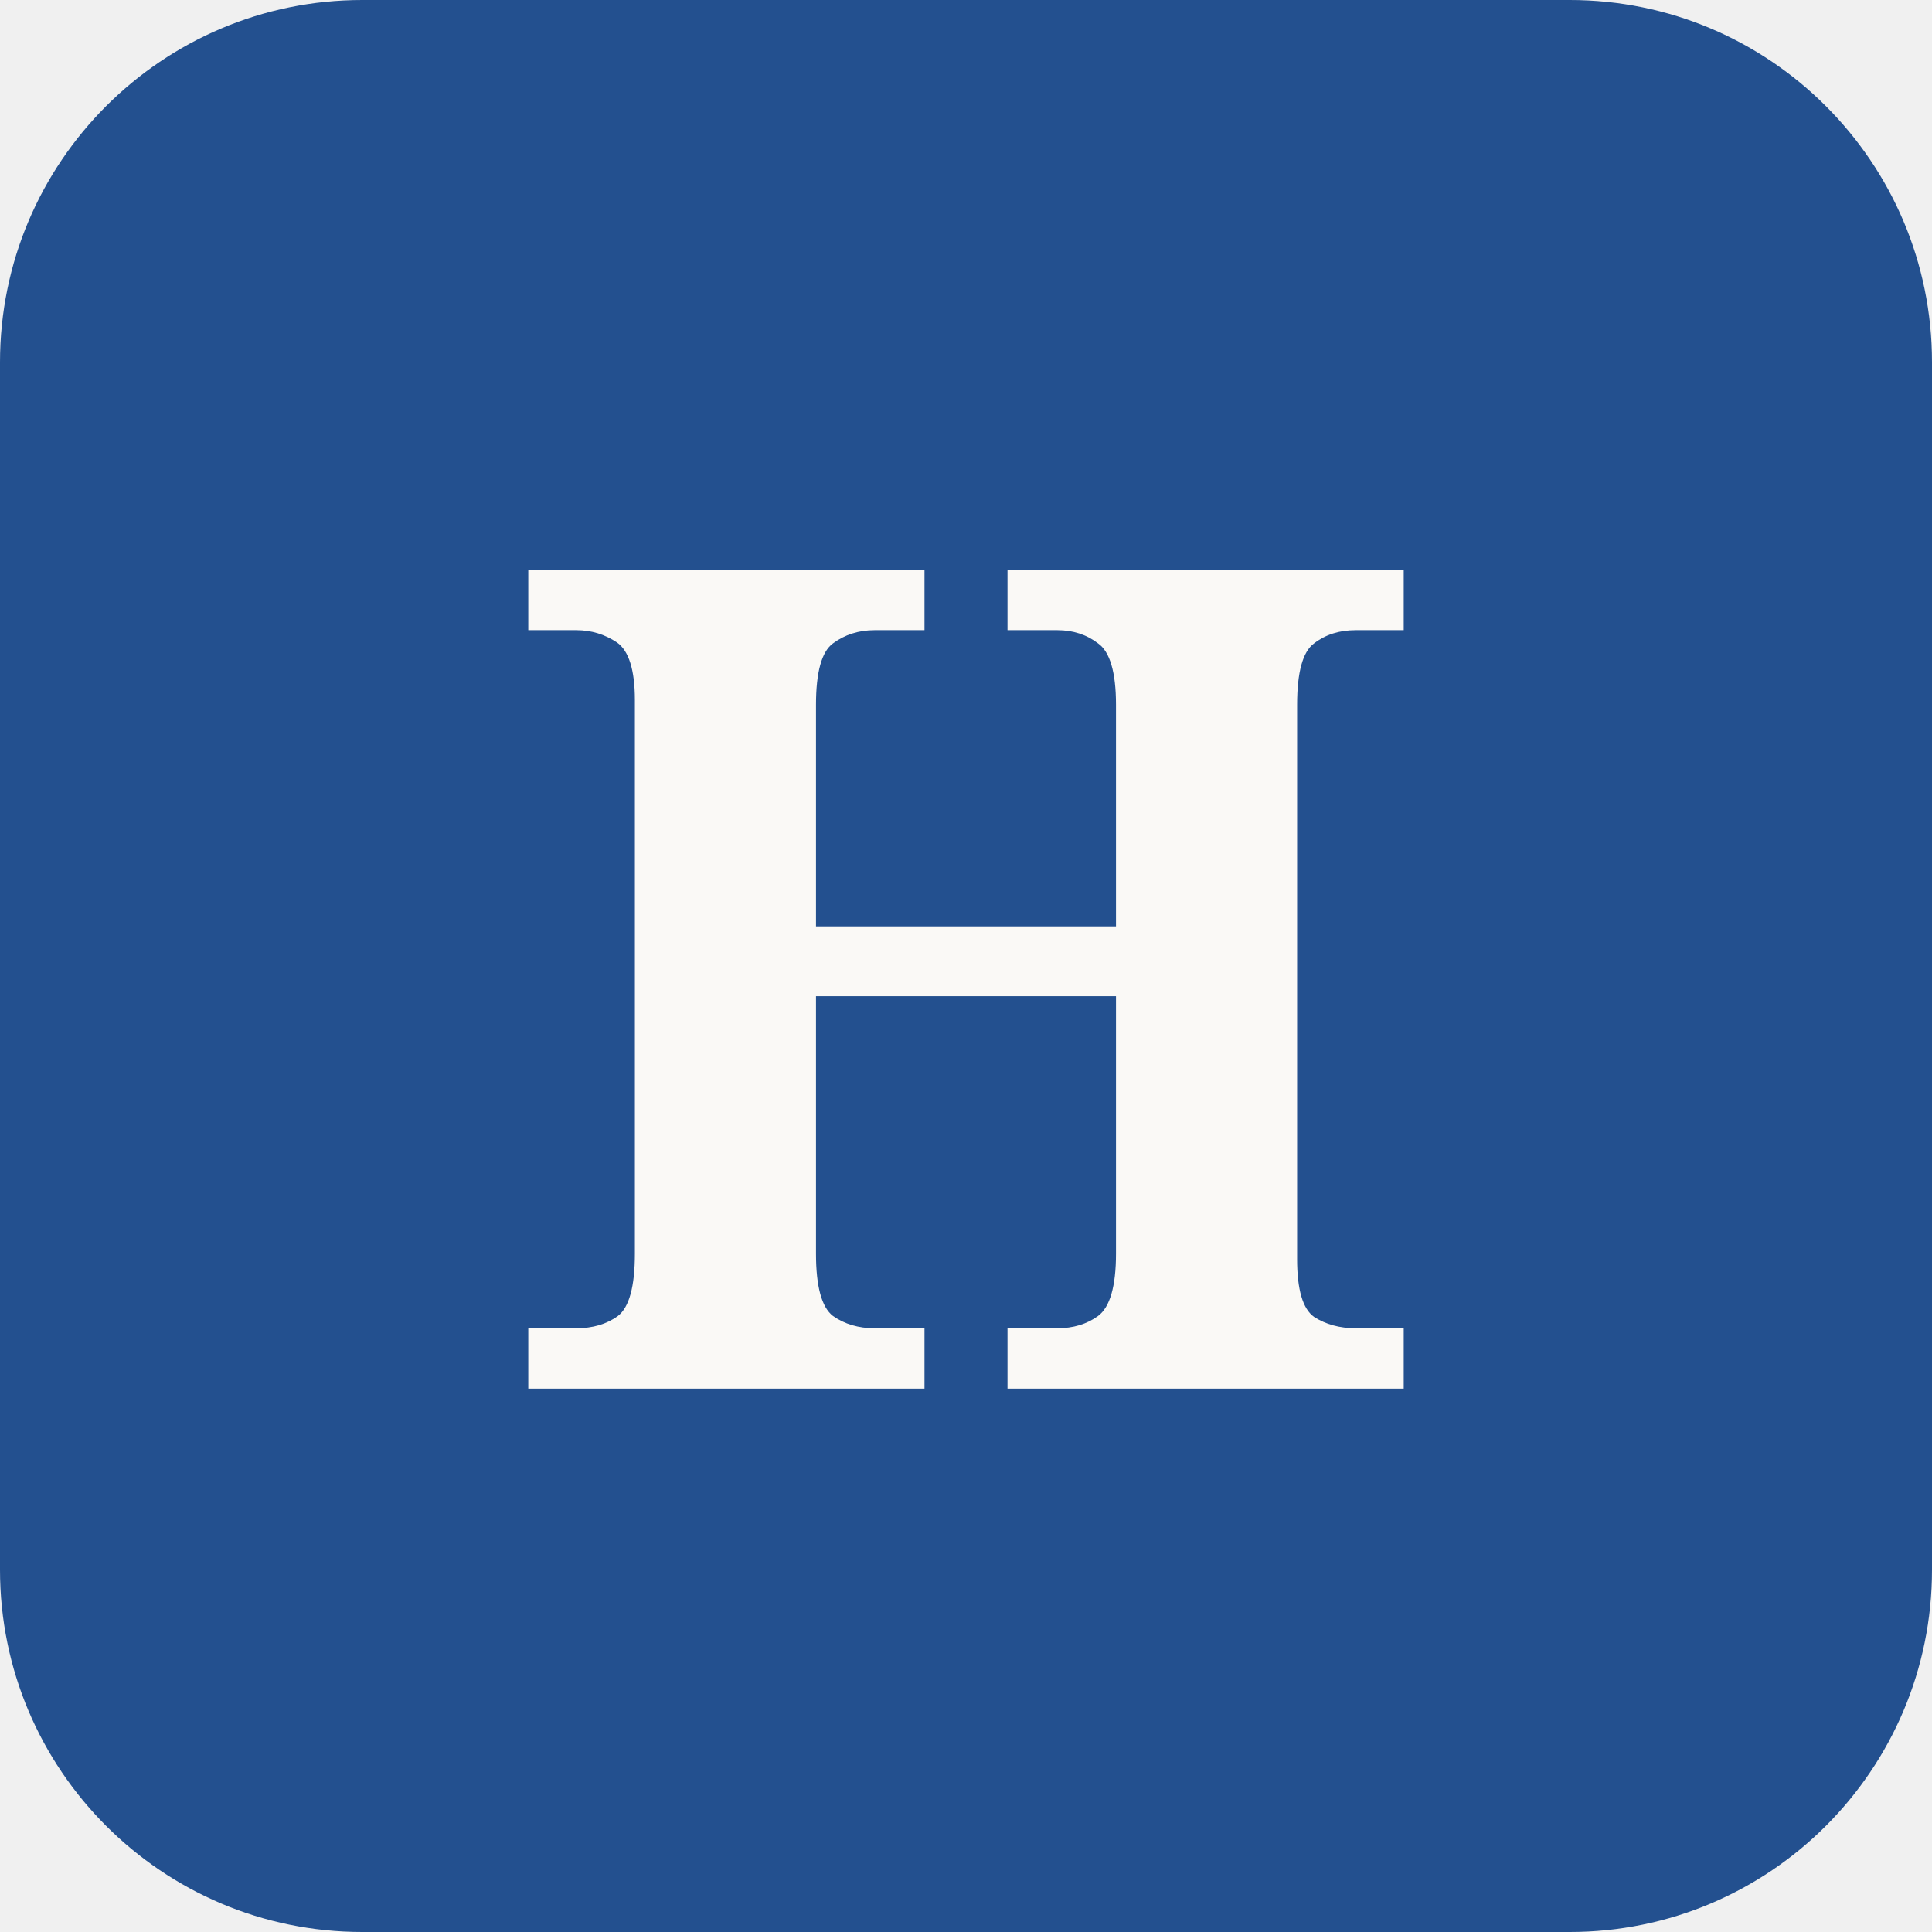
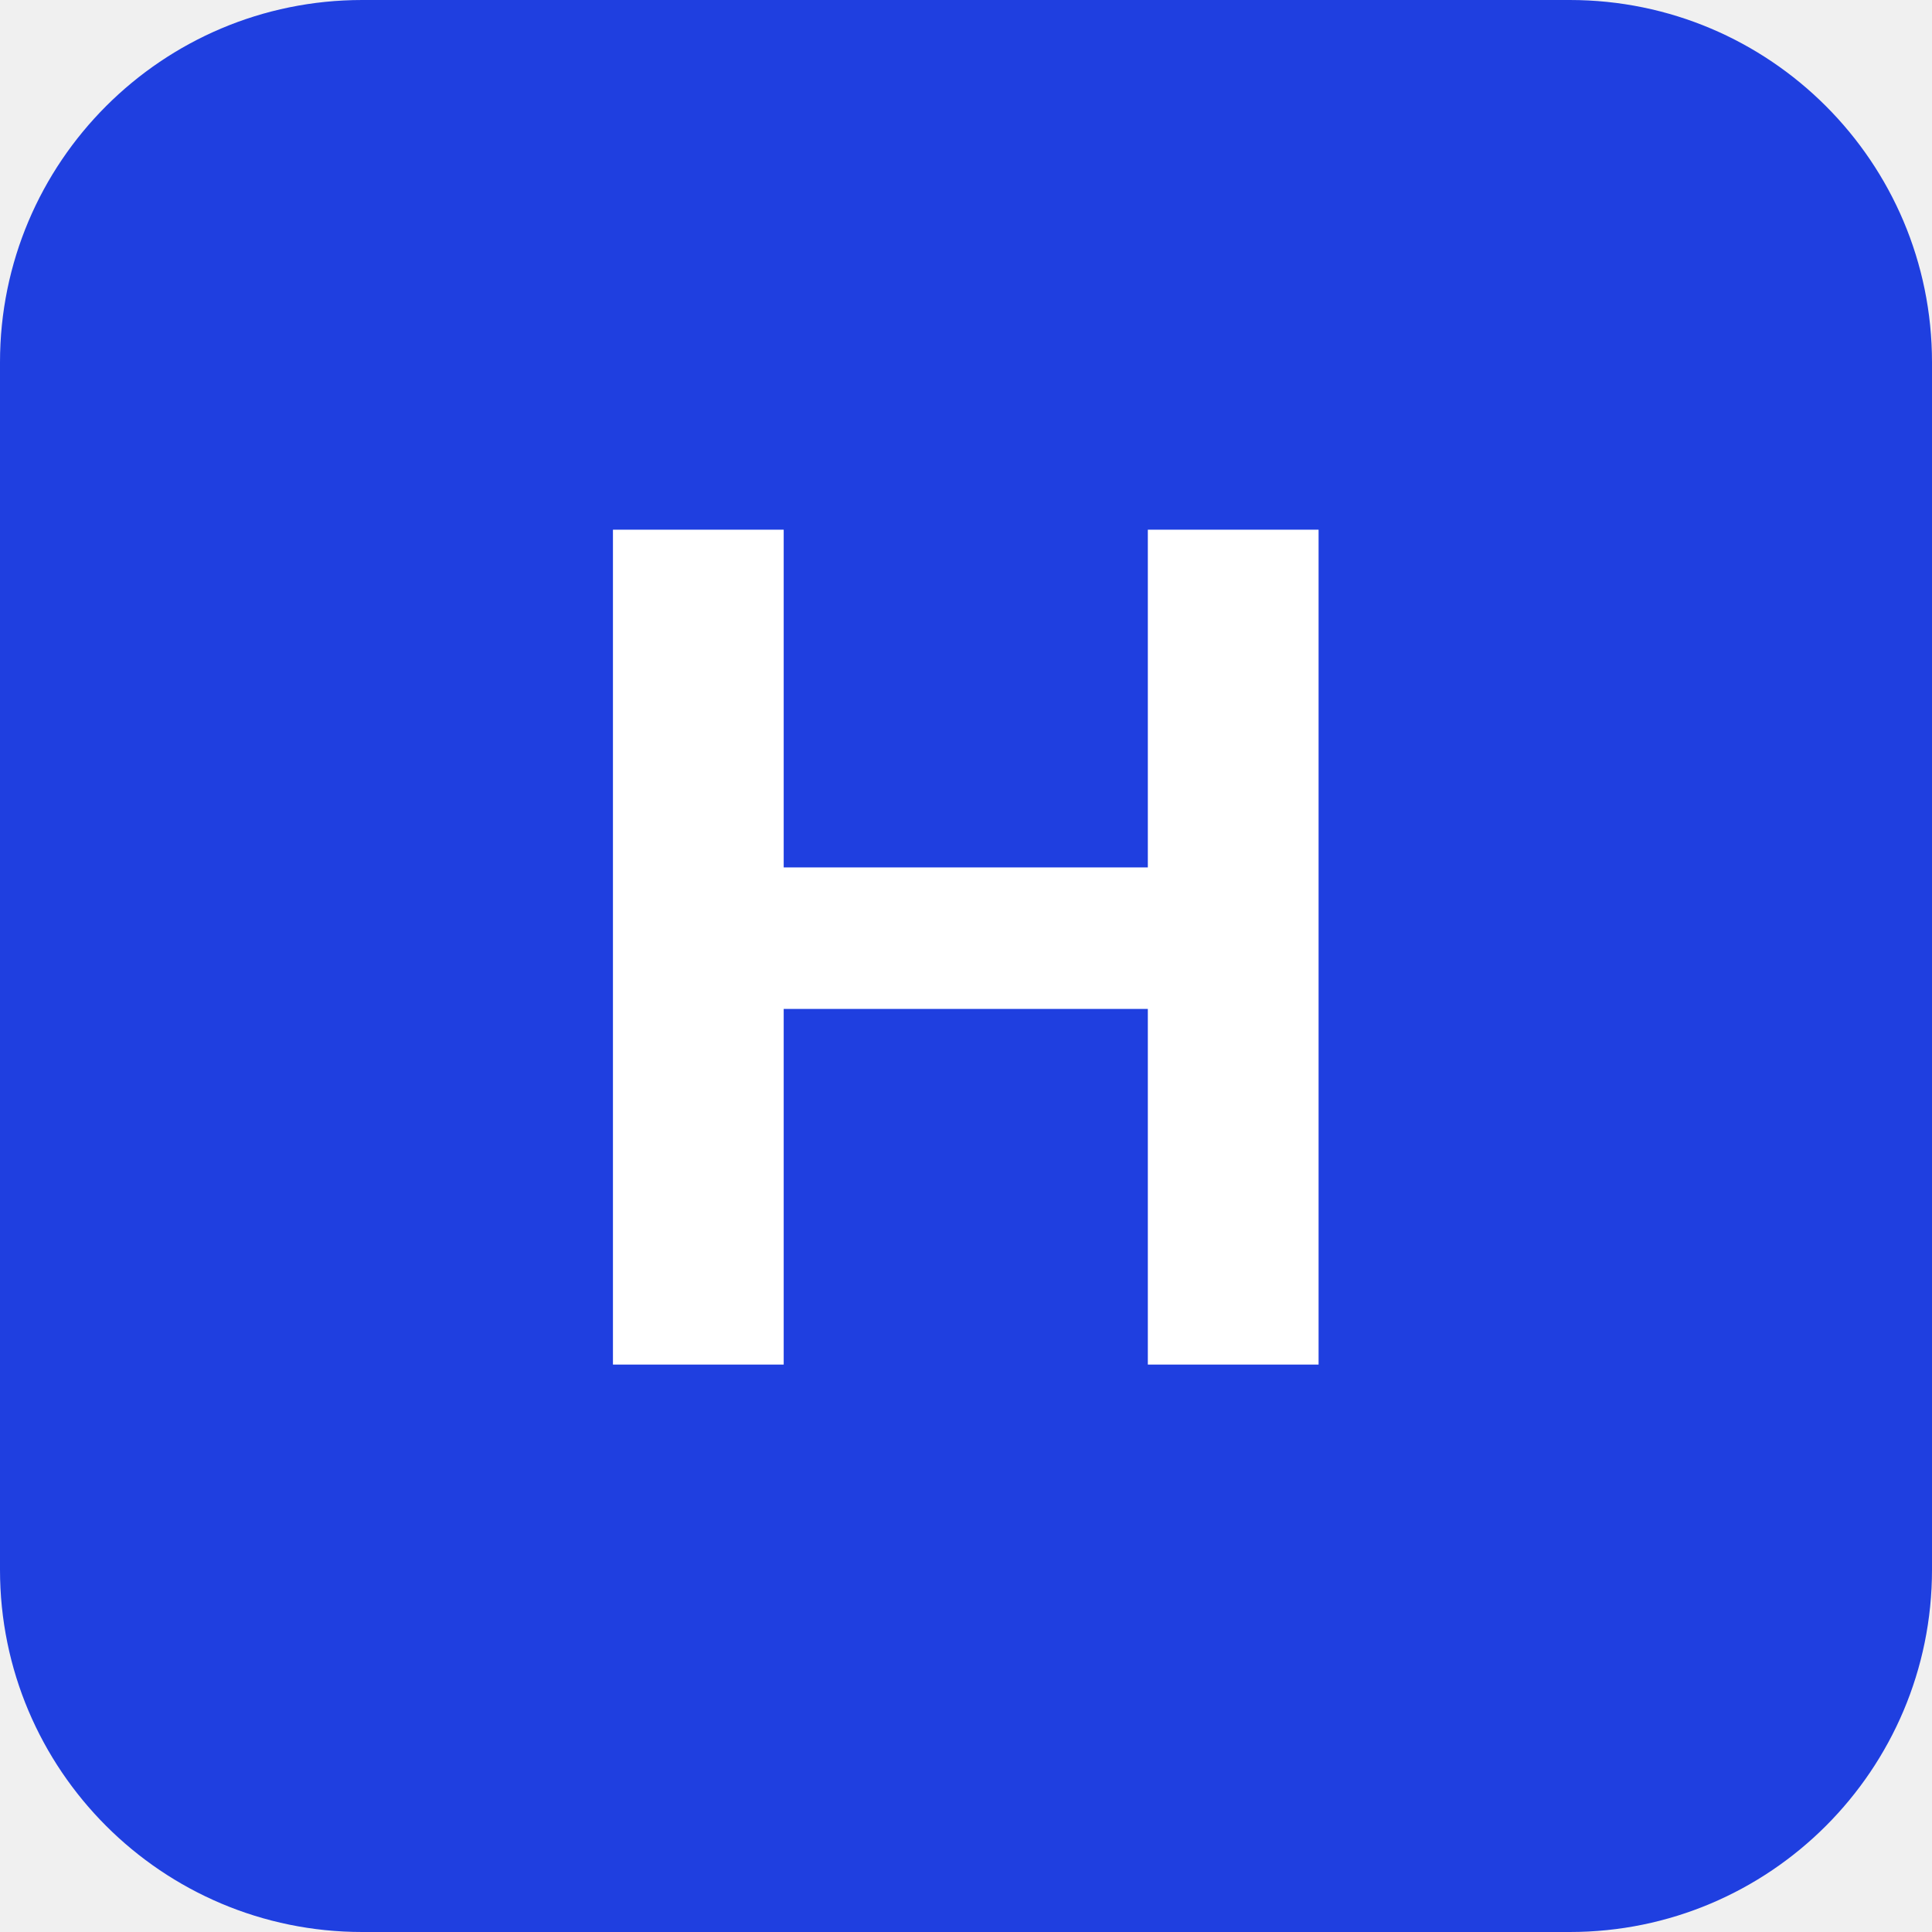
<svg xmlns="http://www.w3.org/2000/svg" viewBox="0 0 32 32">
-   <rect width="32" height="32" rx="6" fill="#23508f" />
-   <text x="16" y="23" font-family="Georgia, serif" font-size="19" font-weight="bold" fill="#faf9f6" text-anchor="middle">H</text>
+   <rect width="32" height="32" rx="6" fill="#1f3fe0" />
+   <text x="16" y="22.6" text-anchor="middle" font-family="Inter, -apple-system, 'Segoe UI', Helvetica, Arial, sans-serif" font-size="19" font-weight="700" fill="#ffffff">H</text>
</svg>
